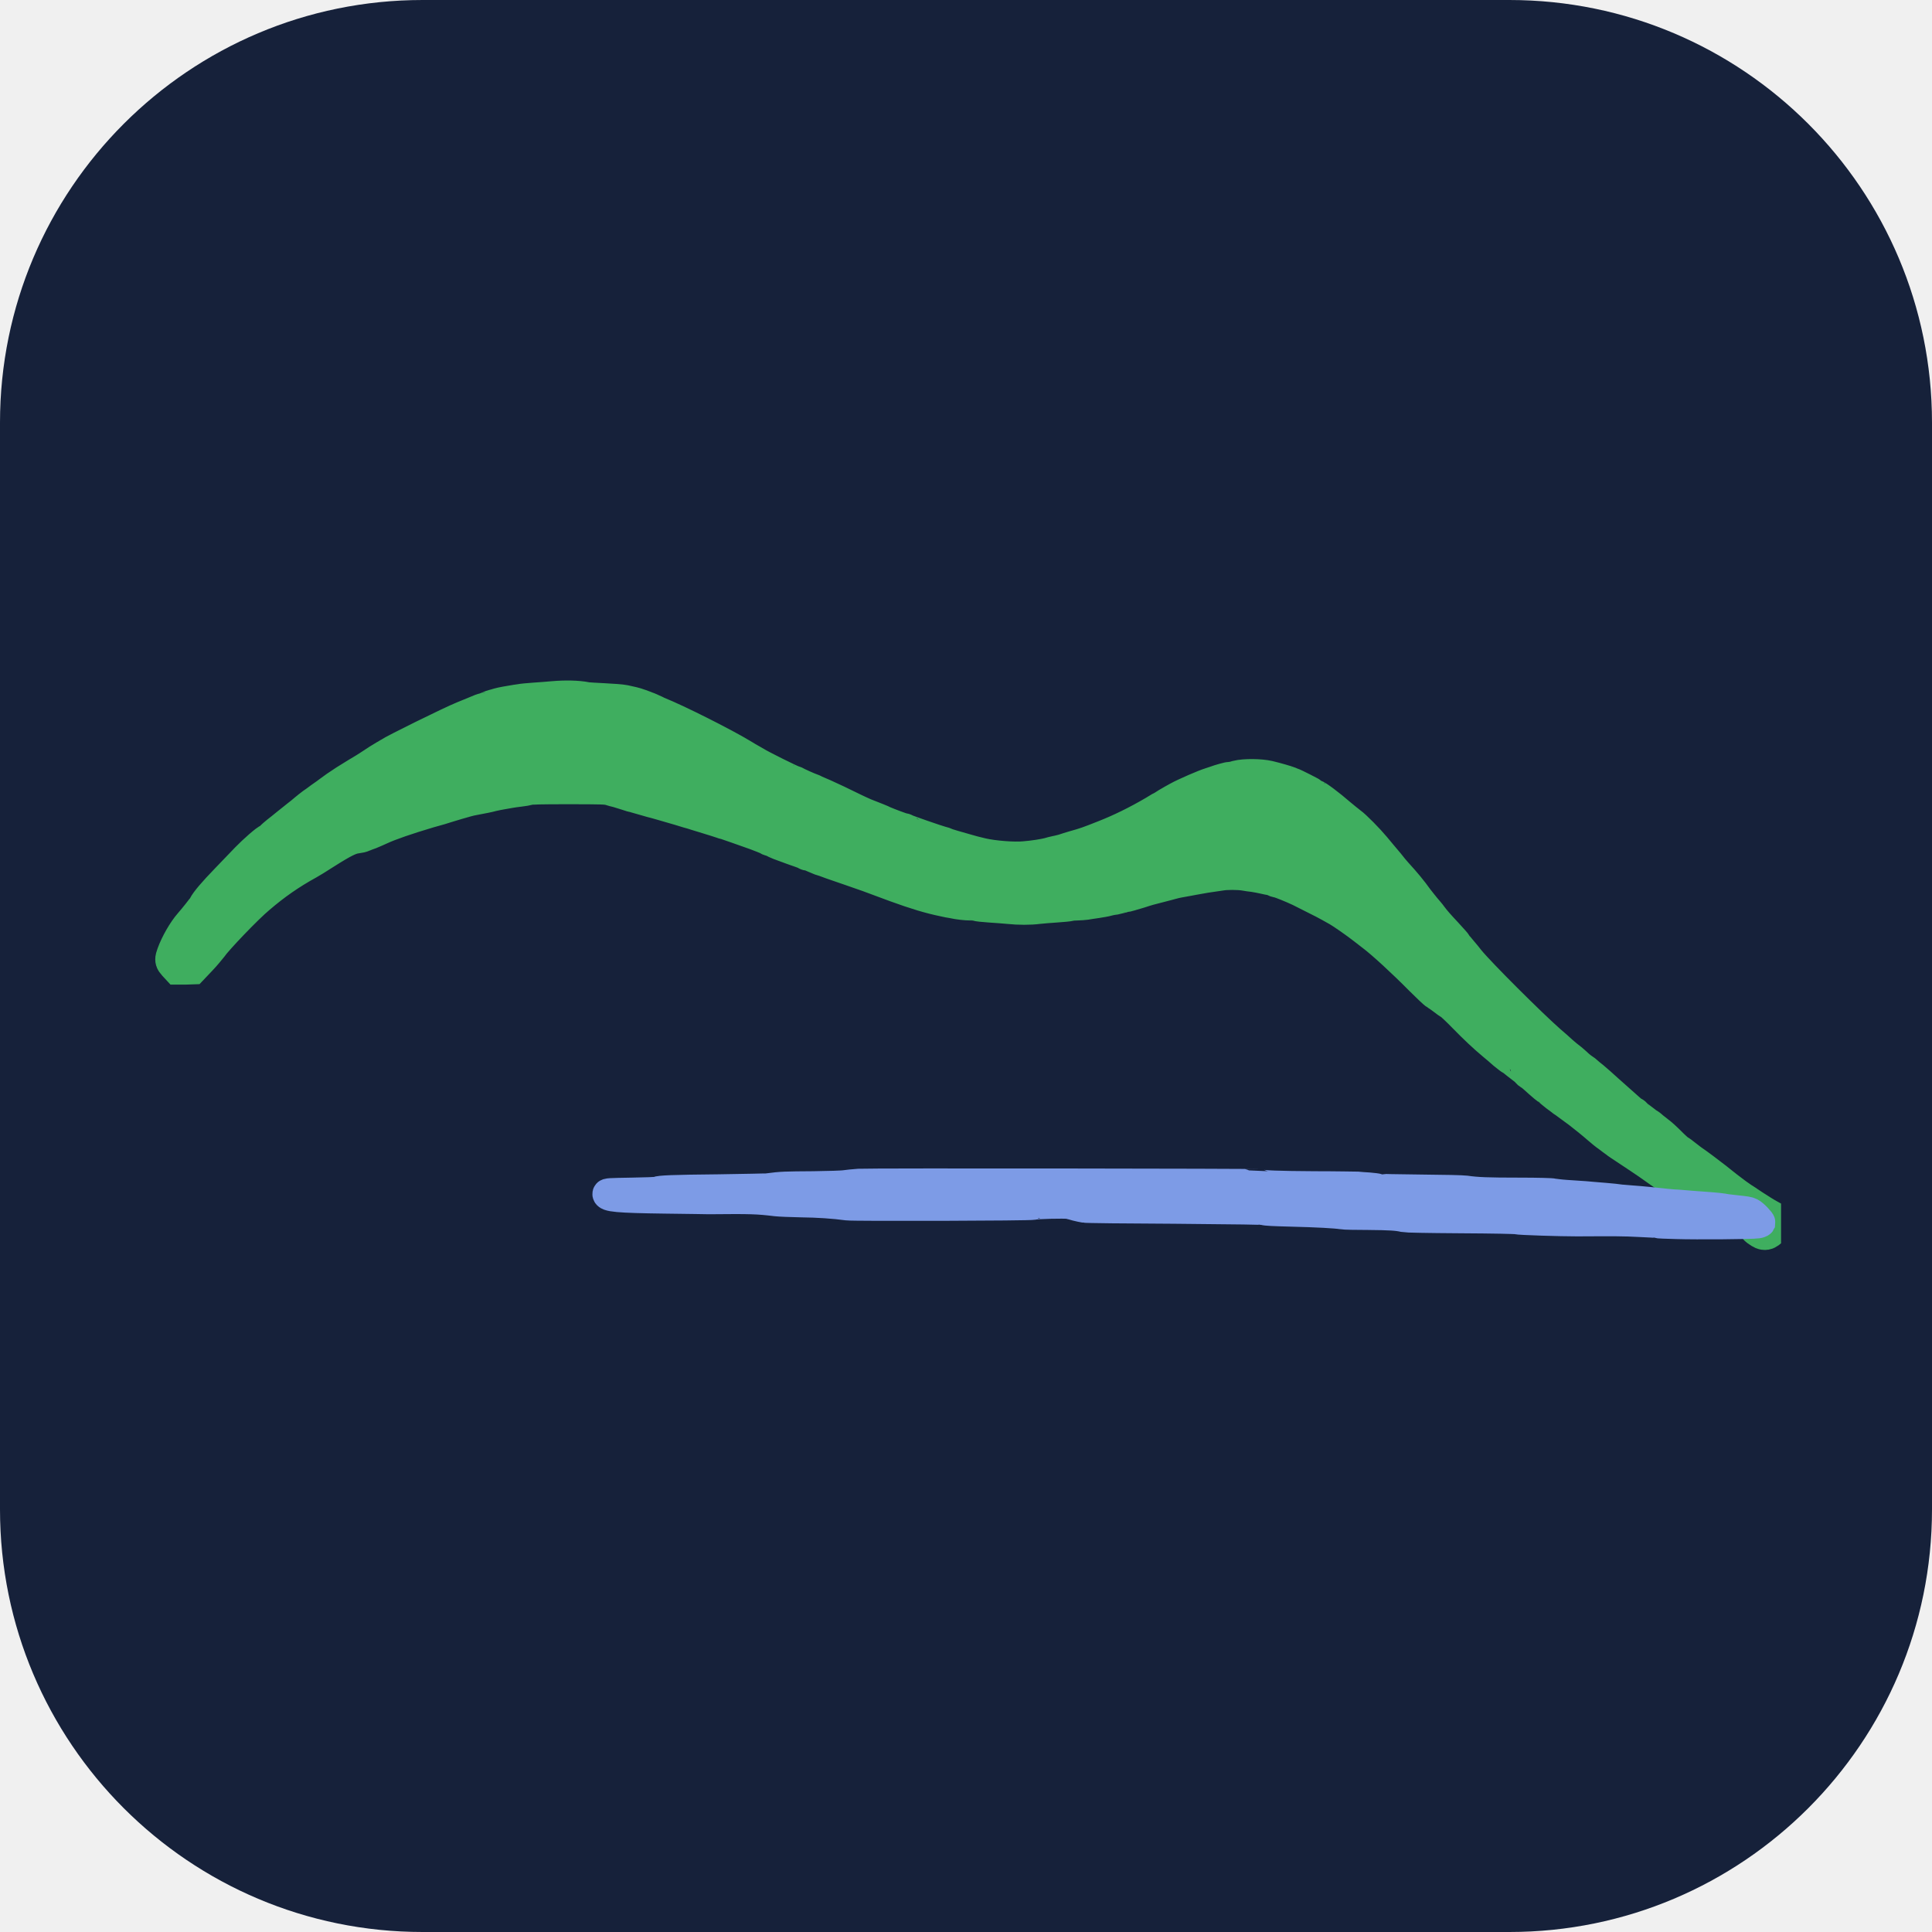
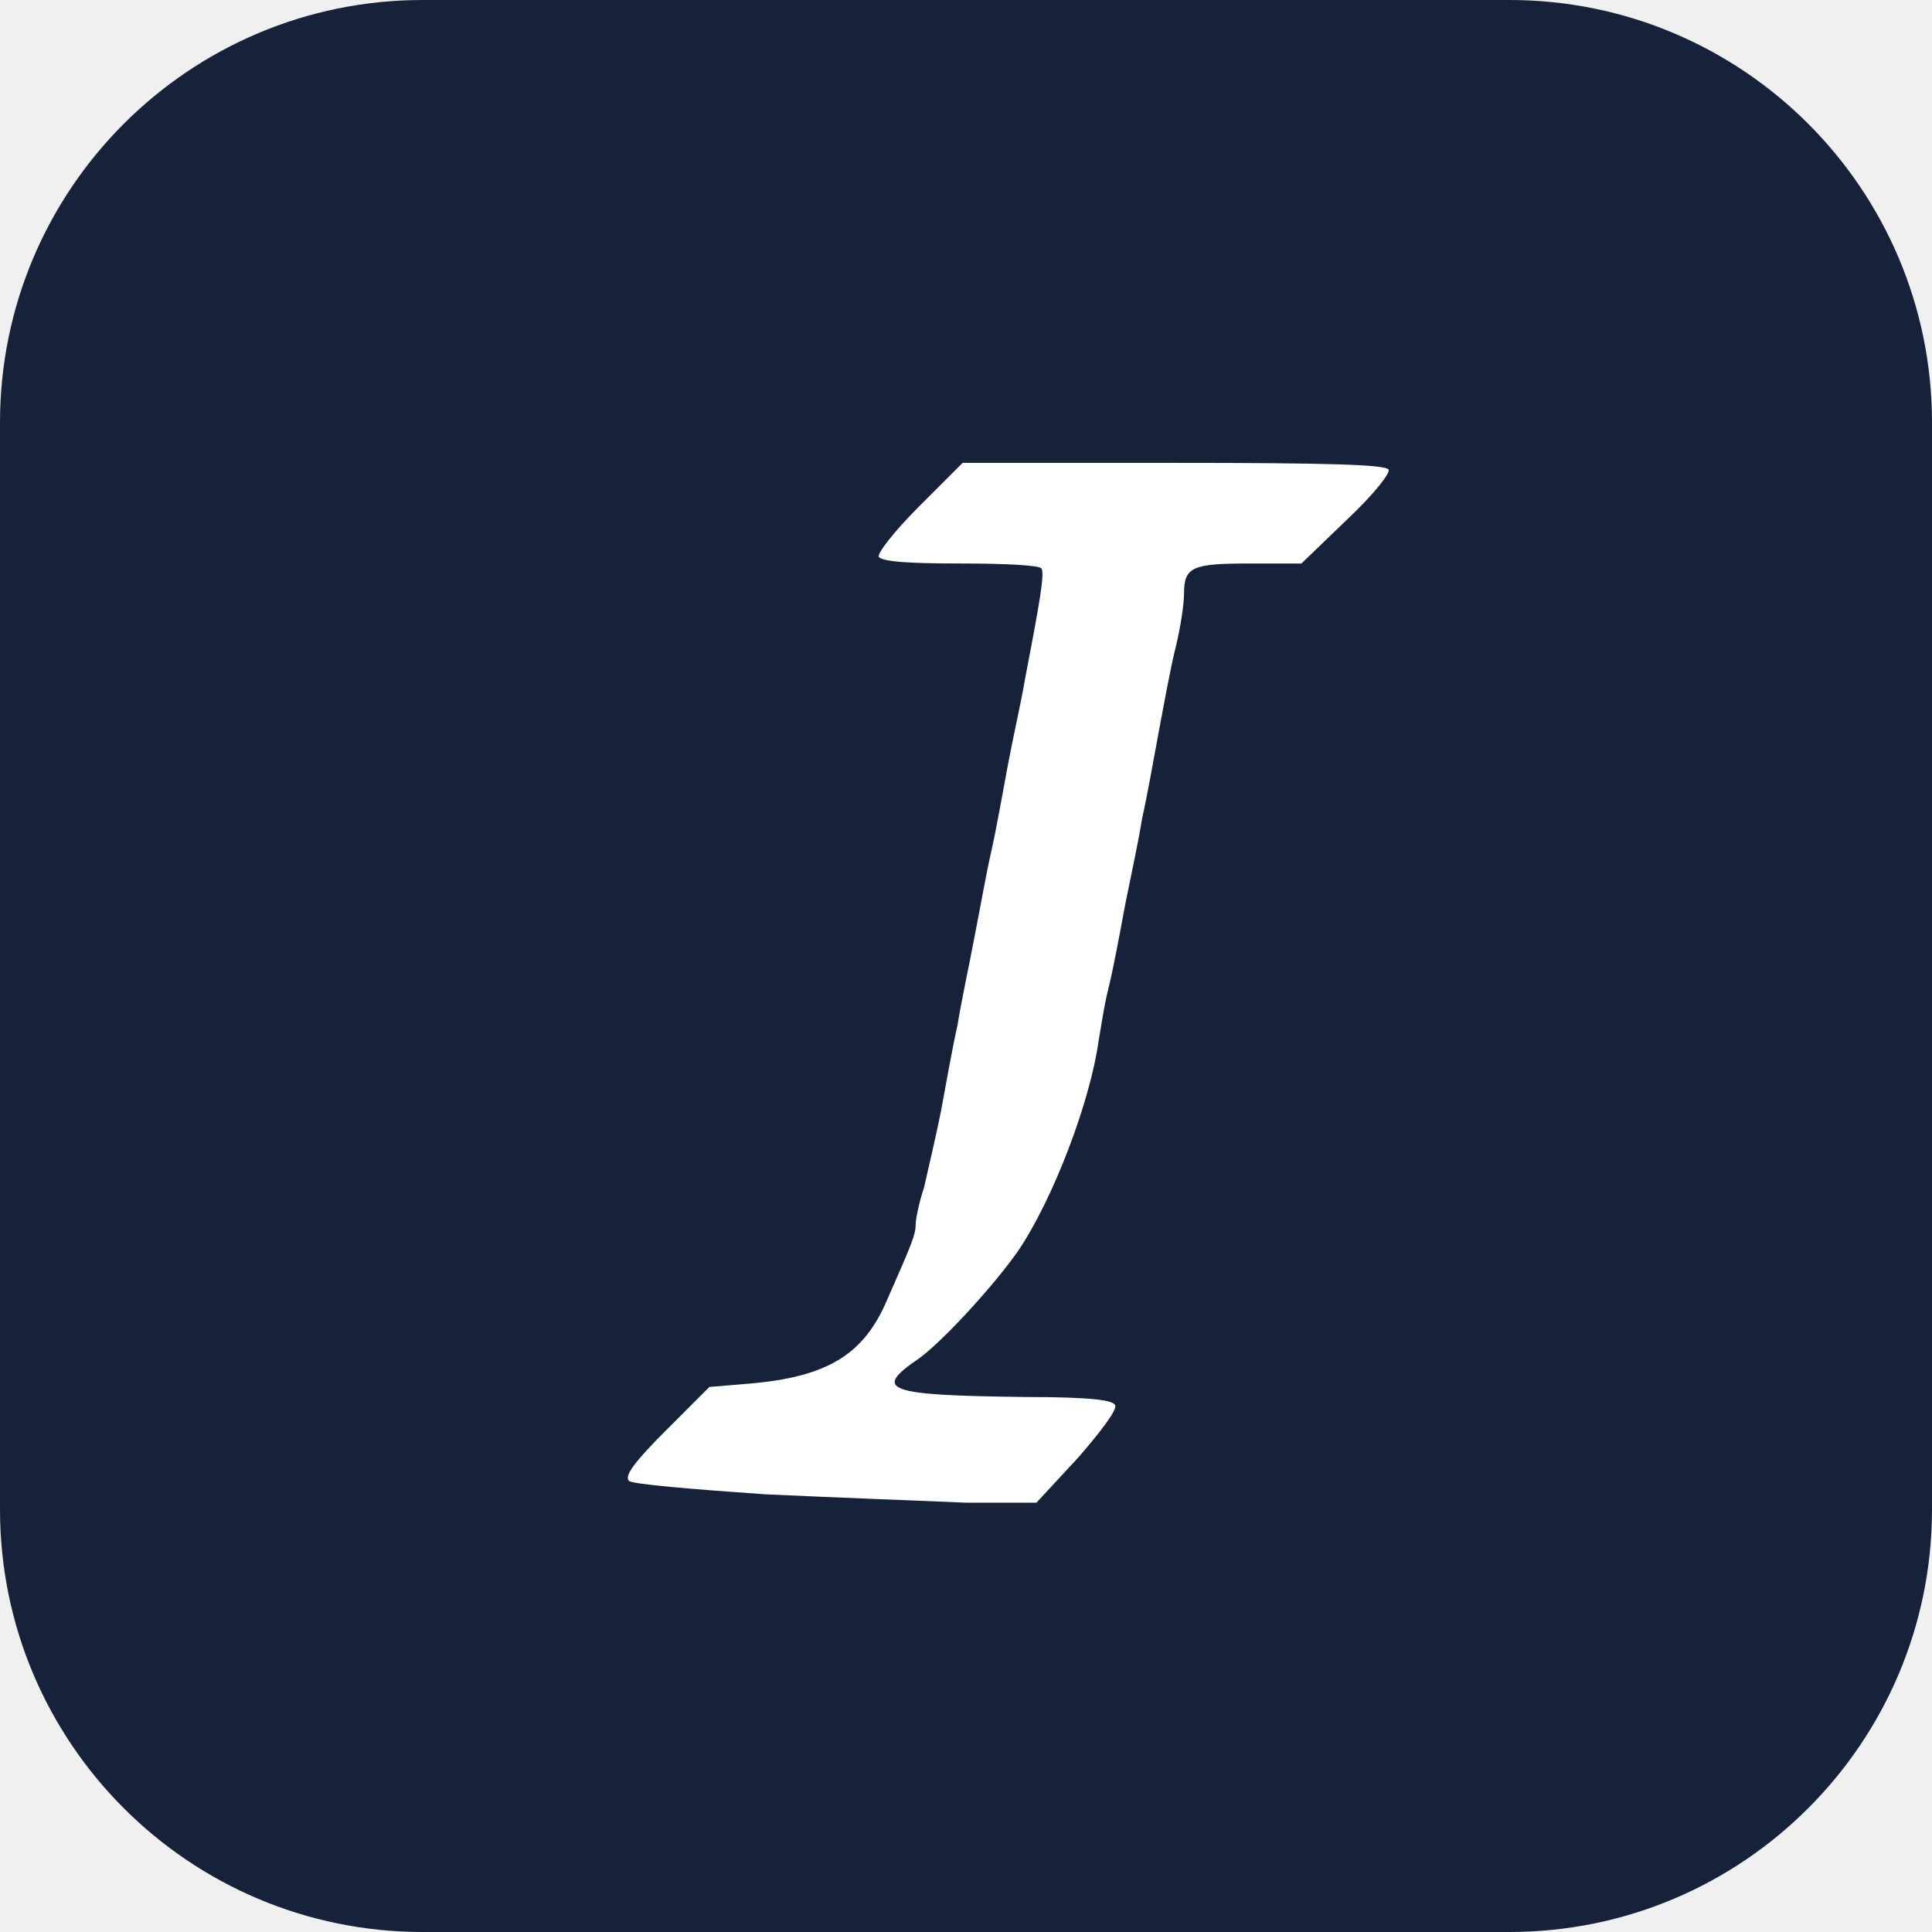
<svg xmlns="http://www.w3.org/2000/svg" viewBox="0 0 64 64">
  <rect width="64" height="64" rx="14" fill="#16213a" />
-   <svg x="5" y="14" width="54" height="36" viewBox="0 0 788 284" preserveAspectRatio="xMidYMid meet">
-     <path fill="#3fae5f" d="M777.8 269.2C775.7 267.9 775.7 267.2 777.6 267.1C778.4 267.0 779.0 266.8 779.1 266.5C779.4 265.8 775.5 261.4 774.0 260.6C772.5 259.9 767.2 259.0 764.2 259.0C763.1 259.0 761.5 258.8 760.7 258.6C759.2 258.3 752.7 255.2 751.0 254.0C750.5 253.7 749.1 252.8 747.8 252.0C743.9 249.7 743.4 249.4 737.0 245.1C730.3 240.6 729.5 240.1 726.5 237.9C724.3 236.3 717.1 231.5 713.0 228.8C711.5 227.8 709.6 226.6 708.8 225.9C708.0 225.3 706.4 224.2 705.3 223.3C704.1 222.5 701.9 220.7 700.3 219.3C697.8 217.1 693.7 213.8 691.1 211.8C688.6 210.0 685.1 207.4 684.3 206.8C683.8 206.5 682.6 205.7 681.8 205.0C680.9 204.4 679.3 203.1 678.2 202.2C677.1 201.2 676.0 200.4 675.8 200.3C675.6 200.2 673.9 198.8 672.1 197.2C670.3 195.5 668.3 193.8 667.6 193.4C666.9 193.0 666.3 192.5 666.3 192.3C666.3 192.2 665.6 191.5 664.8 190.9C663.9 190.2 662.3 189.0 661.3 188.2C660.3 187.4 659.1 186.4 658.5 186.1C657.9 185.8 656.3 184.5 654.8 183.3C653.4 182.0 651.1 180.1 649.9 179.1C645.2 175.2 640.7 170.9 635.6 165.7C632.8 162.8 629.8 160.0 629.1 159.5C628.4 159.1 626.7 157.9 625.3 156.8C624.0 155.8 622.4 154.7 621.8 154.4C621.3 154.1 618.0 151.0 614.5 147.5C606.1 139.0 596.1 129.8 591.3 126.2C590.5 125.6 588.7 124.2 587.3 123.1C583.5 120.1 576.6 115.3 574.3 114.0C568.1 110.5 567.9 110.4 555.9 104.4C552.1 102.6 545.7 100.0 544.8 100.0C544.5 100.0 543.9 99.8 543.5 99.5C543.1 99.3 542.3 99.0 541.7 98.9C541.0 98.8 539.4 98.5 538.2 98.2C536.9 97.9 534.8 97.5 533.5 97.3C532.2 97.2 530.0 96.8 528.7 96.6C525.4 96.1 519.8 96.1 517.0 96.6C515.8 96.8 513.6 97.1 512.2 97.3C510.7 97.5 508.2 97.9 506.7 98.2C505.1 98.5 502.6 98.9 501.2 99.2C496.2 100.1 495.5 100.2 493.3 100.8C492.1 101.1 489.7 101.8 488.0 102.2C482.8 103.5 481.0 104.0 477.7 105.1C475.9 105.6 473.8 106.3 473.0 106.5C472.1 106.8 471.1 107.0 470.7 107.0C470.4 107.0 469.6 107.2 469.0 107.5C468.3 107.7 467.0 108.0 466.0 108.2C465.0 108.3 463.3 108.6 462.3 108.9C461.3 109.2 458.9 109.6 457.0 109.9C455.1 110.2 452.7 110.5 451.7 110.7C450.7 110.8 448.9 111.0 447.8 111.0C446.6 111.0 445.0 111.1 444.3 111.3C443.5 111.5 440.4 111.8 437.3 112.0C434.3 112.2 430.5 112.5 428.8 112.7C425.0 113.2 419.5 113.2 414.8 112.7C412.8 112.5 408.7 112.2 405.7 112.0C402.6 111.8 399.8 111.5 399.4 111.3C399.0 111.1 397.6 111.0 396.4 111.0C394.0 111.0 390.5 110.6 387.8 110.0C386.9 109.9 385.0 109.5 383.7 109.2C376.8 107.8 369.9 105.7 360.3 102.2C348.9 97.9 344.1 96.2 338.2 94.2C335.8 93.4 331.9 92.0 329.5 91.2C327.1 90.3 324.6 89.4 323.8 89.2C323.1 88.9 321.7 88.3 320.7 87.9C319.7 87.4 318.5 87.0 318.2 87.0C317.8 87.0 317.3 86.9 317.2 86.7C317.0 86.5 315.9 86.1 314.8 85.7C312.9 85.1 309.2 83.7 304.3 81.9C303.1 81.4 301.7 80.8 301.2 80.5C300.6 80.2 300.0 80.0 299.8 80.0C299.6 80.0 298.9 79.7 298.3 79.3C297.7 79.0 295.2 78.0 292.8 77.1C286.0 74.7 279.3 72.3 278.2 72.0C277.6 71.9 276.7 71.6 276.2 71.4C275.6 71.2 272.9 70.3 270.2 69.5C267.4 68.7 264.5 67.7 263.7 67.5C262.8 67.2 261.2 66.7 260.0 66.4C257.8 65.7 255.1 64.9 247.8 62.8C245.6 62.2 243.0 61.4 242.0 61.2C241.0 60.9 239.1 60.4 237.8 60.0C236.5 59.6 235.0 59.2 234.3 59.0C233.6 58.9 231.9 58.4 230.5 57.9C229.0 57.4 227.0 56.8 226.0 56.5C225.0 56.3 223.2 55.8 222.0 55.4C220.0 54.9 218.2 54.8 201.8 54.8C188.2 54.8 183.5 54.9 182.5 55.3C181.8 55.5 179.8 55.8 178.2 56.0C176.5 56.2 174.3 56.5 173.3 56.7C172.3 56.9 170.5 57.2 169.3 57.4C168.1 57.6 166.1 58.0 164.8 58.3C162.6 58.9 161.0 59.2 155.7 60.2C154.3 60.4 150.7 61.4 147.7 62.3C144.6 63.2 140.8 64.4 139.2 64.9C137.5 65.4 135.3 66.0 134.2 66.3C123.4 69.5 115.0 72.4 110.5 74.5C109.0 75.2 106.9 76.1 105.7 76.6C104.5 77.0 103.0 77.6 102.3 77.9C101.7 78.2 100.4 78.5 99.5 78.6C96.2 78.9 92.7 80.6 83.7 86.3C79.2 89.2 77.5 90.2 75.6 91.3C66.7 96.2 59.2 101.4 51.4 108.1C45.5 113.0 30.7 128.5 28.2 132.2C27.4 133.2 25.2 135.9 23.2 138.0L19.5 141.9 L16.5 142.0L13.4 142.0 L12.2 140.7C10.8 139.1 10.8 139.1 11.7 136.5C13.4 131.8 16.9 125.7 19.8 122.4C22.1 119.8 26.2 114.6 26.7 113.7C27.8 111.5 31.4 107.3 37.3 101.2C40.9 97.5 45.3 92.9 47.2 90.9C50.7 87.3 56.7 82.0 57.5 82.0C57.7 82.0 58.3 81.5 58.9 80.9C59.4 80.3 60.7 79.2 61.8 78.3C62.8 77.5 64.9 75.9 66.3 74.7C67.8 73.5 70.0 71.7 71.3 70.7C72.6 69.7 74.5 68.2 75.5 67.3C76.5 66.5 77.8 65.4 78.5 64.9C79.3 64.4 81.2 63.0 82.8 61.8C84.5 60.6 86.4 59.3 87.0 58.8C87.6 58.4 89.1 57.3 90.3 56.4C91.5 55.6 93.4 54.3 94.5 53.6C99.8 50.3 101.6 49.2 102.5 48.7C103.0 48.4 105.0 47.2 106.8 46.0C109.9 43.9 111.4 43.0 113.4 41.8C113.9 41.6 114.9 40.9 115.6 40.5C118.0 38.8 145.6 25.2 151.3 22.9C152.9 22.3 155.6 21.1 157.4 20.4C159.2 19.6 160.8 19.0 161.1 19.0C161.3 19.0 162.2 18.7 163.0 18.3C163.8 17.9 165.5 17.3 166.8 17.0C169.1 16.3 169.9 16.1 174.7 15.3C175.9 15.1 177.6 14.8 178.5 14.7C179.4 14.5 182.6 14.2 185.5 14.0C188.4 13.8 192.5 13.5 194.5 13.3C200.3 12.8 206.2 12.9 210.2 13.7C211.1 13.9 215.1 14.1 219.0 14.3C223.1 14.5 227.2 14.8 228.7 15.1C230.0 15.4 231.8 15.8 232.7 16.0C233.5 16.2 235.0 16.6 236.0 17.0C237.0 17.4 238.2 17.8 238.7 18.0C239.1 18.1 240.5 18.7 241.8 19.3C243.1 19.9 244.5 20.5 244.8 20.7C253.8 24.3 276.3 35.6 285.2 41.0C286.6 41.9 288.7 43.1 289.8 43.7C290.9 44.3 292.0 44.9 292.3 45.1C293.4 46.0 309.5 54.0 310.2 54.0C310.4 54.0 311.4 54.4 312.4 55.0C313.4 55.5 315.6 56.5 317.3 57.2C319.0 57.8 320.6 58.5 320.9 58.7C321.2 58.8 323.1 59.7 325.0 60.5C328.4 62.0 333.4 64.4 339.3 67.3C340.9 68.1 343.2 69.1 344.5 69.7C349.9 71.8 352.9 73.0 353.8 73.5C356.1 74.5 362.7 77.0 363.3 77.0C363.6 77.0 364.0 77.1 364.2 77.3C364.5 77.6 379.7 82.9 381.8 83.4C382.6 83.6 383.6 83.9 384.2 84.2C385.1 84.6 388.1 85.5 394.2 87.2C396.6 87.9 397.7 88.2 401.5 89.1C407.1 90.4 417.2 91.2 422.3 90.7C427.2 90.3 432.0 89.5 434.3 88.9C435.3 88.6 436.7 88.2 437.3 88.1C438.0 88.0 439.7 87.6 441.2 87.2C442.6 86.7 445.0 86.0 446.3 85.6C452.0 84.0 453.2 83.6 461.5 80.3C468.9 77.4 477.3 73.3 485.3 68.6C486.1 68.1 487.5 67.3 488.3 66.8C489.2 66.4 490.8 65.4 492.0 64.6C493.2 63.9 494.5 63.2 494.8 63.0C495.2 62.8 496.3 62.2 497.3 61.6C500.4 59.9 509.8 55.8 512.5 55.0C513.1 54.8 514.1 54.5 514.9 54.2C517.0 53.4 521.4 52.2 522.2 52.2C522.5 52.2 523.9 52.0 525.2 51.6C528.7 50.7 536.3 50.8 540.1 51.7C543.9 52.6 548.6 54.0 549.9 54.5C550.5 54.8 551.0 55.0 551.1 55.0C551.6 55.0 561.0 59.8 561.4 60.2C561.6 60.5 561.9 60.7 562.0 60.7C562.8 60.7 568.7 65.1 574.0 69.7C575.8 71.2 578.1 73.1 579.2 73.9C581.2 75.3 587.6 81.8 590.5 85.3C591.4 86.4 592.8 88.1 593.5 88.9C594.3 89.8 595.9 91.8 597.2 93.3C598.4 94.9 600.2 97.0 601.1 98.0C605.3 102.6 608.3 106.2 611.3 110.4C612.2 111.5 613.7 113.5 614.8 114.8C615.9 116.1 617.4 117.8 618.0 118.7C619.8 121.1 621.3 122.8 625.5 127.3C627.6 129.6 629.7 131.9 629.9 132.3C630.2 132.8 631.4 134.3 632.6 135.7C633.7 137.0 635.4 139.0 636.2 140.1C641.5 146.6 666.2 171.2 675.3 179.2C677.2 180.8 679.9 183.2 681.3 184.5C682.7 185.7 684.2 187.0 684.7 187.3C685.1 187.6 686.5 188.7 687.8 189.9C689.0 191.1 690.6 192.4 691.4 192.9C692.2 193.4 693.1 194.1 693.5 194.5C693.9 194.9 695.2 196.0 696.5 197.0C697.7 198.0 700.9 200.8 703.5 203.2C713.7 212.3 715.6 214.0 715.9 214.0C716.1 214.0 716.5 214.2 716.7 214.5C717.2 215.1 721.7 218.6 722.7 219.2C723.1 219.4 723.7 219.9 724.1 220.2C724.5 220.6 725.9 221.7 727.2 222.7C729.7 224.6 731.2 226.0 734.6 229.4C735.9 230.7 737.3 231.9 737.9 232.3C738.5 232.6 740.0 233.7 741.2 234.7C742.5 235.7 743.9 236.8 744.5 237.2C746.6 238.6 752.2 242.8 755.4 245.3C760.4 249.3 762.3 250.8 765.7 253.3C767.6 254.7 769.6 256.0 770.1 256.3C770.5 256.6 772.2 257.7 773.7 258.7C777.9 261.4 779.6 262.5 781.8 263.7C784.1 264.9 785.0 265.6 785.0 266.2C785.0 266.4 784.1 267.4 783.0 268.4C780.7 270.7 780.1 270.8 777.8 269.2Z" stroke="#3fae5f" stroke-width="18" />
-     <path fill="#7d9be6" d="M737.5 267.0C732.7 266.9 728.6 266.7 728.3 266.6C728.0 266.4 724.1 266.2 719.5 266.0C712.2 265.6 707.7 265.6 689.3 265.7C681.3 265.7 661.8 265.1 660.0 264.7C658.8 264.5 650.0 264.3 632.7 264.2C616.9 264.1 606.7 263.9 605.8 263.7C602.6 262.9 598.8 262.7 588.5 262.6C582.5 262.6 576.8 262.5 575.8 262.3C572.8 261.8 563.7 261.3 551.3 261.0C543.1 260.8 538.8 260.6 538.2 260.3C537.4 260.0 527.0 259.9 494.8 259.6C471.6 259.5 451.9 259.3 451.2 259.1C450.4 259.0 448.8 258.6 447.5 258.3C446.2 257.9 444.5 257.5 443.7 257.3C441.8 256.9 427.4 257.3 426.6 257.7C425.7 258.2 340.0 258.4 336.7 258.0C330.1 257.1 322.4 256.6 314.3 256.5C309.5 256.4 304.1 256.2 302.3 256.0C293.1 254.9 290.3 254.8 269.6 255.0C268.8 255.0 259.4 254.8 248.7 254.7C225.7 254.4 220.1 253.9 220.4 252.1C220.5 251.5 221.4 251.5 232.4 251.3C238.9 251.2 244.5 251.0 244.7 250.8C245.7 250.2 252.2 249.9 274.2 249.7C286.8 249.5 297.6 249.3 298.2 249.2C304.9 248.3 306.7 248.3 320.3 248.2C328.0 248.1 334.0 247.9 335.3 247.7C336.5 247.5 339.7 247.2 342.3 247.0C346.8 246.7 535.5 246.9 536.0 247.2C537.0 247.8 545.0 248.1 562.3 248.2C573.1 248.2 582.5 248.4 583.3 248.4C584.2 248.5 586.6 248.7 588.7 248.8C590.8 249.0 592.8 249.2 593.1 249.4C593.4 249.5 602.5 249.7 613.2 249.8C625.3 249.9 633.9 250.1 635.5 250.3C640.9 251.1 646.2 251.3 661.4 251.3C670.6 251.3 677.3 251.5 677.8 251.7C678.3 251.8 681.2 252.2 684.3 252.4C687.3 252.6 691.3 252.9 693.2 253.0C695.0 253.2 699.3 253.5 702.7 253.8C706.1 254.1 709.2 254.4 709.7 254.5C710.1 254.6 712.5 254.8 715.0 255.0C717.5 255.2 721.7 255.5 724.3 255.8C727.0 256.1 730.8 256.5 732.8 256.7C734.9 256.9 737.2 257.1 738.2 257.1C740.4 257.3 747.6 257.9 753.7 258.3C756.4 258.5 759.1 258.8 759.7 258.9C760.3 259.1 763.4 259.5 766.4 259.8C770.5 260.2 772.4 260.5 773.3 261.0C774.8 261.7 778.4 265.5 778.3 266.1C778.2 266.3 777.4 266.6 776.5 266.7C773.9 267.1 747.0 267.3 737.5 267.0Z" stroke="#7d9be6" stroke-width="14" />
+   <svg x="10" y="12" width="44" height="40" viewBox="-8 150 68 72" preserveAspectRatio="xMidYMid meet">
+     <defs>
+       <clipPath id="i">
+         <polygon points="0,150 53,150 53,192 40,192 40,222 0,222" />
+       </clipPath>
+     </defs>
+     <path fill="#ffffff" clip-path="url(#i)" d="M14.0 217.5C9.7 217.2 6.1 216.9 5.9 216.7C5.6 216.4 6.3 215.5 8.1 213.7L10.7 211.1 L13.1 210.9C17.7 210.5 19.9 209.2 21.3 205.9C22.8 202.5 23.0 202.0 23.0 201.4C23.0 201.1 23.2 200.1 23.5 199.2C23.7 198.3 24.2 196.2 24.5 194.7C24.8 193.1 25.2 190.8 25.5 189.5C25.7 188.2 26.2 185.9 26.5 184.3C26.8 182.8 27.2 180.5 27.5 179.2C27.8 177.9 28.2 175.6 28.5 174.0C28.8 172.4 29.3 170.2 29.5 169.0C30.4 164.3 30.7 162.6 30.5 162.3C30.4 162.1 28.3 162.0 25.7 162.0C22.7 162.0 21.0 161.9 20.8 161.6C20.7 161.4 21.7 160.1 23.2 158.6L25.8 156.0 L38.4 156.0C47.6 156.0 51.0 156.1 51.2 156.4C51.3 156.6 50.4 157.8 48.7 159.4L46.0 162.0 L42.9 162.0C39.5 162.0 39.0 162.2 39.0 163.8C39.0 164.4 38.8 165.8 38.5 167.0C38.2 168.2 37.8 170.4 37.5 172.0C37.2 173.6 36.8 175.9 36.5 177.2C36.3 178.5 35.8 180.8 35.5 182.3C35.2 183.9 34.8 186.1 34.5 187.3C34.2 188.5 34.0 190.0 33.9 190.5C33.4 194.1 31.2 199.9 29.1 203.0C27.7 205.0 24.7 208.3 23.2 209.4C20.4 211.3 21.2 211.6 29.6 211.7C33.6 211.7 34.8 211.9 34.9 212.2C35.0 212.5 34.0 213.8 32.7 215.3L30.2 218.0 L26.0 218.0C23.7 217.9 18.3 217.7 14.0 217.5ZM55.0 217.4C50.2 216.4 47.7 215.5 47.7 214.8C47.7 214.1 52.0 209.3 52.6 209.3C52.8 209.3 53.9 209.9 55.0 210.6C65.4 217.6 76.6 215.9 79.4 206.9C81.1 201.2 78.8 196.7 69.9 188.9C60.3 180.4 59.0 178.6 59.0 173.5C59.0 168.0 61.5 163.4 66.7 159.5C73.0 154.7 80.8 153.7 90.4 156.7C94.0 157.8 94.2 158.1 93.6 160.9C93.3 162.1 92.9 164.0 92.6 165.0C92.1 167.7 91.8 168.1 90.6 167.9C89.5 167.8 89.5 167.8 89.3 165.7C88.8 161.3 85.4 158.6 79.6 158.1C71.1 157.3 64.1 164.7 66.5 171.7C67.5 174.6 69.7 177.0 76.1 182.7C86.3 191.7 88.2 194.5 87.9 199.9C87.6 205.5 84.4 210.1 77.8 214.3C76.4 215.2 72.8 216.6 70.2 217.2C67.1 218.0 58.5 218.1 55.0 217.4ZM116.7 217.3C113.7 216.5 112.1 215.9 111.6 215.4C111.4 215.2 111.0 215.0 110.8 215.0C110.0 215.0 105.3 210.3 104.3 208.4C102.0 204.4 101.0 200.4 101.0 194.8C101.0 184.4 104.8 175.0 112.1 167.2C119.7 159.0 128.2 155.0 138.0 155.0C151.8 155.0 160.0 163.5 160.0 177.9C160.0 192.7 152.6 205.9 140.3 213.4C138.8 214.3 137.6 215.0 137.5 215.0C137.4 215.0 136.8 215.2 136.2 215.5C130.8 217.9 121.7 218.7 116.7 217.3ZM183.0 217.8C182.4 217.7 176.7 217.5 170.4 217.3C164.0 217.1 158.7 216.9 158.6 216.8C158.3 216.6 159.2 215.5 162.2 212.3L163.9 210.4 L166.8 210.2C170.0 210.0 171.6 209.3 173.0 207.8C175.4 205.3 176.3 202.0 179.5 185.7C179.8 184.1 180.2 182.2 180.4 181.5C180.6 180.8 180.9 179.4 181.0 178.5C183.6 161.3 199.0 150.6 212.6 156.7C214.2 157.4 214.2 157.3 213.5 160.1C213.3 161.2 212.9 163.1 212.7 164.2C212.1 167.0 211.8 167.4 210.6 167.3C209.5 167.2 209.5 167.2 209.2 164.7C208.6 160.9 207.9 159.8 204.7 158.6C200.3 156.8 195.8 159.1 193.4 164.5C192.2 167.1 191.7 168.8 190.5 174.5C190.2 176.0 189.8 178.1 189.5 179.3C189.3 180.5 188.8 182.8 188.5 184.3C186.5 194.4 186.0 196.4 183.9 200.6C182.4 203.6 180.2 206.2 177.1 208.5C175.6 209.6 174.4 210.6 174.5 210.7C174.6 210.8 178.5 211.1 183.2 211.4C199.8 212.3 203.7 211.9 210.9 209.1C213.4 208.1 214.0 208.3 213.2 210.1C212.6 211.6 205.3 217.0 203.9 217.0C203.7 217.0 202.9 217.2 202.2 217.5C200.9 217.9 187.3 218.1 183.0 217.8ZM224.5 217.4C223.0 217.0 221.4 216.4 220.0 215.9C218.8 215.4 217.5 214.4 217.4 213.9C217.3 213.5 221.4 208.3 221.8 208.3C221.9 208.3 222.8 209.1 223.8 210.1C226.6 212.9 228.8 213.8 232.3 213.8C238.4 213.8 243.6 210.3 249.6 202.0C252.8 197.6 274.1 162.1 273.9 161.4C273.7 160.3 266.4 160.0 261.9 160.8C256.8 161.8 252.4 165.0 250.7 168.9C250.0 170.4 249.0 174.7 249.0 176.0C249.0 176.8 242.0 180.4 241.3 180.0C240.8 179.7 241.5 175.9 242.6 173.2C245.2 166.1 251.0 160.7 257.8 158.8C260.9 158.0 266.8 157.1 270.7 156.9C274.7 156.6 277.1 156.3 281.4 155.4C283.1 155.1 284.1 155.0 284.3 155.2C284.5 155.4 284.8 158.2 284.8 161.5C284.9 164.8 285.2 170.1 285.5 173.2C285.8 176.4 286.2 181.7 286.5 184.9C288.3 206.4 288.8 208.7 291.3 211.2C292.4 212.1 292.4 212.2 296.1 212.2L299.8 212.2 L299.9 213.4C300.1 214.9 299.7 215.1 296.2 215.7C292.5 216.2 288.5 216.8 284.4 217.5C282.1 217.9 280.9 218.0 280.6 217.8C280.5 217.6 280.2 215.3 280.0 212.8C279.8 210.3 279.5 206.7 279.3 205.0C279.2 203.3 279.0 201.0 278.9 200.0L278.8 198.2 L267.6 198.1L256.4 198.0 L256.0 198.7C254.5 201.5 250.2 207.4 247.6 210.2C243.6 214.4 240.9 216.1 236.3 217.3C233.2 218.1 227.0 218.2 224.5 217.4ZM319.2 217.8C318.6 217.7 315.3 217.5 311.7 217.3C308.1 217.2 305.1 216.9 304.9 216.7C304.6 216.4 305.3 215.5 307.1 213.8L309.6 211.2 L312.0 211.0C314.8 210.7 317.1 209.9 318.6 208.8C319.6 208.0 321.3 205.0 321.8 203.0C321.9 202.5 322.2 201.4 322.5 200.5C323.0 198.7 323.7 195.6 324.5 191.3C324.8 189.8 325.3 187.4 325.5 186.1C326.4 181.9 327.0 178.9 327.5 176.0C328.5 171.1 329.0 168.2 329.5 166.1C329.8 165.0 330.0 163.6 330.0 163.1C330.0 162.6 330.2 161.6 330.5 161.0C331.2 158.8 330.5 158.6 325.8 159.6C317.9 161.4 312.9 166.9 312.1 174.7C312.0 175.9 311.8 177.0 311.6 177.2C311.2 177.7 305.2 180.7 304.5 180.7C303.3 180.7 304.7 174.7 307.1 169.7C308.1 167.7 313.0 162.0 313.7 162.0C313.8 162.0 314.6 161.6 315.4 161.0C316.3 160.5 317.1 160.0 317.3 160.0C317.5 160.0 318.0 159.8 318.6 159.5C321.1 158.2 324.0 157.5 329.5 156.6C337.3 155.4 350.9 156.0 355.2 157.7C359.0 159.2 361.5 161.4 362.4 164.0C363.6 167.3 363.0 172.3 360.9 175.8C359.6 178.0 358.9 178.8 356.7 180.5C353.6 182.7 352.4 183.3 347.1 185.3C345.9 185.8 345.7 186.8 346.8 186.9C347.7 187.1 349.4 187.8 352.7 189.5C355.1 190.8 358.4 194.1 359.3 196.1C361.2 200.5 359.3 206.3 354.7 210.3C350.4 214.0 345.4 216.1 338.1 217.5C335.6 218.0 322.7 218.2 319.2 217.8ZM393.8 217.8C393.3 217.7 387.9 217.5 381.8 217.3C375.8 217.1 370.7 216.9 370.6 216.7C370.5 216.6 371.7 215.1 373.3 213.4L376.2 210.4 L379.0 210.2C381.9 209.9 384.3 209.0 385.4 207.8C386.9 206.0 388.3 202.0 389.5 196.0C389.8 194.4 390.3 192.2 390.5 191.0C390.7 189.8 391.2 187.6 391.5 186.0C391.8 184.4 392.3 182.2 392.5 181.0C392.7 179.8 393.2 177.6 393.5 176.0C393.8 174.4 394.3 172.2 394.5 171.0C394.7 169.8 395.2 167.6 395.5 166.0C395.8 164.4 396.2 162.4 396.5 161.4C397.0 159.1 396.8 158.9 394.5 159.1C387.9 159.9 382.4 163.1 380.1 167.6C379.0 169.7 378.0 173.2 378.0 175.1C378.0 176.3 378.0 176.3 374.5 178.0C369.5 180.4 369.6 180.5 370.7 175.8C373.3 164.5 380.8 158.8 395.8 156.5C400.8 155.8 429.6 155.7 429.9 156.5C430.0 156.8 429.9 157.2 429.8 157.4C429.6 157.6 429.1 159.0 428.7 160.3C428.3 161.7 427.7 163.3 427.5 163.9C427.2 164.5 427.0 165.3 427.0 165.6C427.0 166.5 425.9 167.4 424.9 167.3C424.3 167.2 424.1 166.9 424.0 165.2C423.6 160.8 421.1 159.6 410.9 159.1C405.7 158.9 405.5 158.9 405.2 161.1C405.1 161.9 404.8 163.5 404.5 164.7C404.3 165.9 403.8 168.1 403.5 169.7C402.3 175.8 401.9 177.6 401.4 179.7C400.7 183.2 400.1 183.0 409.8 183.0C414.4 183.0 418.3 183.1 418.5 183.2C418.6 183.4 417.9 184.3 416.9 185.2C414.9 187.3 414.6 187.3 408.0 186.5C405.8 186.2 403.1 186.0 402.1 186.1L400.2 186.2 L399.9 187.5C397.9 198.6 394.9 204.3 388.6 208.8C385.5 211.1 384.5 210.8 401.3 211.7C405.3 211.9 409.5 212.0 410.7 211.9C413.5 211.7 417.9 210.4 419.3 209.5C421.4 208.2 422.2 208.2 421.8 209.6C421.4 211.4 418.9 213.7 415.2 215.8C411.5 217.9 410.6 218.0 402.4 217.9C398.2 217.9 394.4 217.8 393.8 217.8ZM449.0 217.8C448.4 217.7 442.7 217.5 436.4 217.3C430.0 217.1 424.7 216.9 424.6 216.8C424.3 216.6 425.2 215.5 428.2 212.3L429.9 210.4 L432.8 210.2C436.0 210.0 437.6 209.3 439.0 207.8C441.4 205.3 442.3 202.0 445.5 185.7C445.8 184.1 446.2 182.2 446.4 181.5C446.6 180.8 446.9 179.4 447.0 178.5C449.6 161.3 465.0 150.6 478.6 156.7C480.2 157.4 480.2 157.3 479.5 160.1C479.3 161.2 478.9 163.1 478.7 164.2C478.1 167.0 477.8 167.4 476.6 167.3C475.5 167.2 475.5 167.2 475.2 164.7C474.6 160.9 473.9 159.8 470.7 158.6C466.3 156.8 461.8 159.1 459.4 164.5C458.2 167.1 457.7 168.8 456.5 174.5C456.2 176.0 455.8 178.1 455.5 179.3C455.3 180.5 454.8 182.8 454.5 184.3C452.5 194.4 452.0 196.4 449.9 200.6C448.4 203.6 446.2 206.2 443.1 208.5C441.6 209.6 440.4 210.6 440.5 210.7C440.6 210.8 444.5 211.1 449.2 211.4C465.8 212.3 469.7 211.9 476.9 209.1C479.4 208.1 480.0 208.3 479.2 210.1C478.6 211.6 471.3 217.0 469.9 217.0C469.7 217.0 468.9 217.2 468.2 217.5C466.9 217.9 453.3 218.1 449.0 217.8ZM505.0 217.8C504.4 217.7 498.7 217.5 492.4 217.3C486.0 217.1 480.7 216.9 480.6 216.8C480.3 216.6 481.2 215.5 484.2 212.3L485.9 210.4 L488.8 210.2C492.0 210.0 493.6 209.3 495.0 207.8C497.4 205.3 498.3 202.0 501.5 185.7C501.8 184.1 502.2 182.2 502.4 181.5C502.6 180.8 502.9 179.4 503.0 178.5C505.6 161.3 521.0 150.6 534.6 156.7C536.2 157.4 536.2 157.3 535.5 160.1C535.3 161.2 534.9 163.1 534.7 164.2C534.1 167.0 533.8 167.4 532.6 167.3C531.5 167.2 531.5 167.2 531.2 164.7C530.6 160.9 529.9 159.8 526.7 158.6C522.3 156.8 517.8 159.1 515.4 164.5C514.2 167.1 513.7 168.8 512.5 174.5C512.2 176.0 511.8 178.1 511.5 179.3C511.3 180.5 510.8 182.8 510.5 184.3C508.5 194.4 508.0 196.4 505.9 200.6C504.4 203.6 502.2 206.2 499.1 208.5C497.6 209.6 496.4 210.6 496.5 210.7C496.6 210.8 500.5 211.1 505.2 211.4C521.8 212.3 525.7 211.9 532.9 209.1C535.4 208.1 536.0 208.3 535.2 210.1C534.6 211.6 527.3 217.0 525.9 217.0C525.7 217.0 524.9 217.2 524.2 217.5C522.9 217.9 509.3 218.1 505.0 217.8ZM546.5 217.4C545.0 217.0 543.4 216.4 542.0 215.9C540.8 215.4 539.5 214.4 539.4 213.9C539.3 213.5 543.4 208.3 543.8 208.3C543.9 208.3 544.8 209.1 545.8 210.1C548.6 212.9 550.8 213.8 554.3 213.8C560.4 213.8 565.6 210.3 571.6 202.0C574.8 197.6 596.1 162.1 595.9 161.4C595.7 160.3 588.4 160.0 583.9 160.8C578.8 161.8 574.4 165.0 572.7 168.9C572.0 170.4 571.0 174.7 571.0 176.0C571.0 176.8 564.0 180.4 563.3 180.0C562.8 179.7 563.5 175.9 564.6 173.2C567.2 166.1 573.0 160.7 579.8 158.8C582.9 158.0 588.8 157.1 592.7 156.9C596.7 156.6 599.1 156.3 603.4 155.4C605.1 155.1 606.1 155.0 606.3 155.2C606.5 155.4 606.8 158.2 606.8 161.5C606.9 164.8 607.2 170.1 607.5 173.2C607.8 176.4 608.2 181.7 608.5 184.9C610.3 206.4 610.8 208.7 613.3 211.2C614.4 212.1 614.4 212.2 618.1 212.2L621.8 212.2 L621.9 213.4C622.1 214.9 621.7 215.1 618.2 215.7C614.5 216.2 610.5 216.8 606.4 217.5C604.1 217.9 602.9 218.0 602.6 217.8C602.5 217.6 602.2 215.3 602.0 212.8C601.8 210.3 601.5 206.7 601.3 205.0C601.2 203.3 601.0 201.0 600.9 200.0L600.8 198.2 L589.6 198.1L578.4 198.0 L578.0 198.7C576.5 201.5 572.2 207.4 569.6 210.2C565.6 214.4 562.9 216.1 558.3 217.3C555.2 218.1 549.0 218.2 546.5 217.4ZM128.9 214.4C134.3 213.0 139.2 209.3 142.9 203.9C145.5 200.1 148.3 194.2 148.9 191.3C149.0 190.9 149.3 189.8 149.5 189.0C149.7 188.2 150.2 185.6 150.5 183.2C151.7 174.5 150.3 166.9 146.7 162.4C142.5 157.0 133.1 156.6 125.6 161.5C120.8 164.5 115.1 172.4 112.8 179.2C111.3 183.6 110.0 191.0 110.0 195.2C110.0 197.8 111.0 204.1 111.7 206.0C114.5 213.3 121.0 216.4 128.9 214.4ZM341.7 213.4C346.9 212.1 349.1 209.9 350.4 205.2C352.2 198.3 349.4 192.2 343.2 189.6C341.1 188.7 337.3 187.9 335.7 188.1L334.2 188.2 L333.6 190.8C331.3 200.4 327.9 206.0 321.6 210.3C320.7 210.9 320.1 211.5 320.2 211.6C320.7 212.0 325.0 212.9 328.3 213.3C330.1 213.5 331.7 213.8 332.0 213.8C333.8 214.2 339.4 213.9 341.7 213.4ZM278.1 191.8C277.9 186.8 276.0 166.3 275.6 165.9C275.5 165.7 274.6 167.0 273.6 168.7C272.6 170.4 271.4 172.4 271.0 173.0C270.7 173.6 270.2 174.4 270.1 174.7C270.0 174.9 268.6 177.3 267.0 180.0C265.4 182.7 264.0 185.1 263.9 185.3C263.8 185.6 263.4 186.3 263.0 186.8C262.7 187.4 262.2 188.2 261.9 188.7C261.7 189.1 260.8 190.6 260.0 191.9C259.3 193.2 258.7 194.5 258.8 194.7C259.0 194.9 262.1 195.0 268.6 194.9L278.2 194.8 L278.1 191.8ZM600.1 191.8C599.9 186.8 598.0 166.3 597.6 165.9C597.5 165.7 596.6 167.0 595.6 168.7C594.6 170.4 593.4 172.4 593.0 173.0C592.7 173.6 592.2 174.4 592.1 174.7C592.0 174.9 590.6 177.3 589.0 180.0C587.4 182.7 586.0 185.1 585.9 185.3C585.8 185.6 585.4 186.3 585.0 186.8C584.7 187.4 584.2 188.2 583.9 188.7C583.7 189.1 582.8 190.6 582.0 191.9C581.3 193.2 580.7 194.5 580.8 194.7C581.0 194.9 584.1 195.0 590.6 194.9L600.2 194.8 L600.1 191.8ZM341.3 184.4C347.6 182.8 351.8 178.8 353.4 172.9C354.8 167.5 353.4 163.1 349.5 160.9C347.8 160.0 343.0 158.9 341.2 159.1C339.7 159.2 339.8 158.9 338.5 165.3C336.9 173.7 336.2 177.3 335.5 180.7C334.9 183.4 334.9 184.4 335.2 184.8C335.6 185.2 338.8 185.0 341.3 184.4Z" />
  </svg>
</svg>
